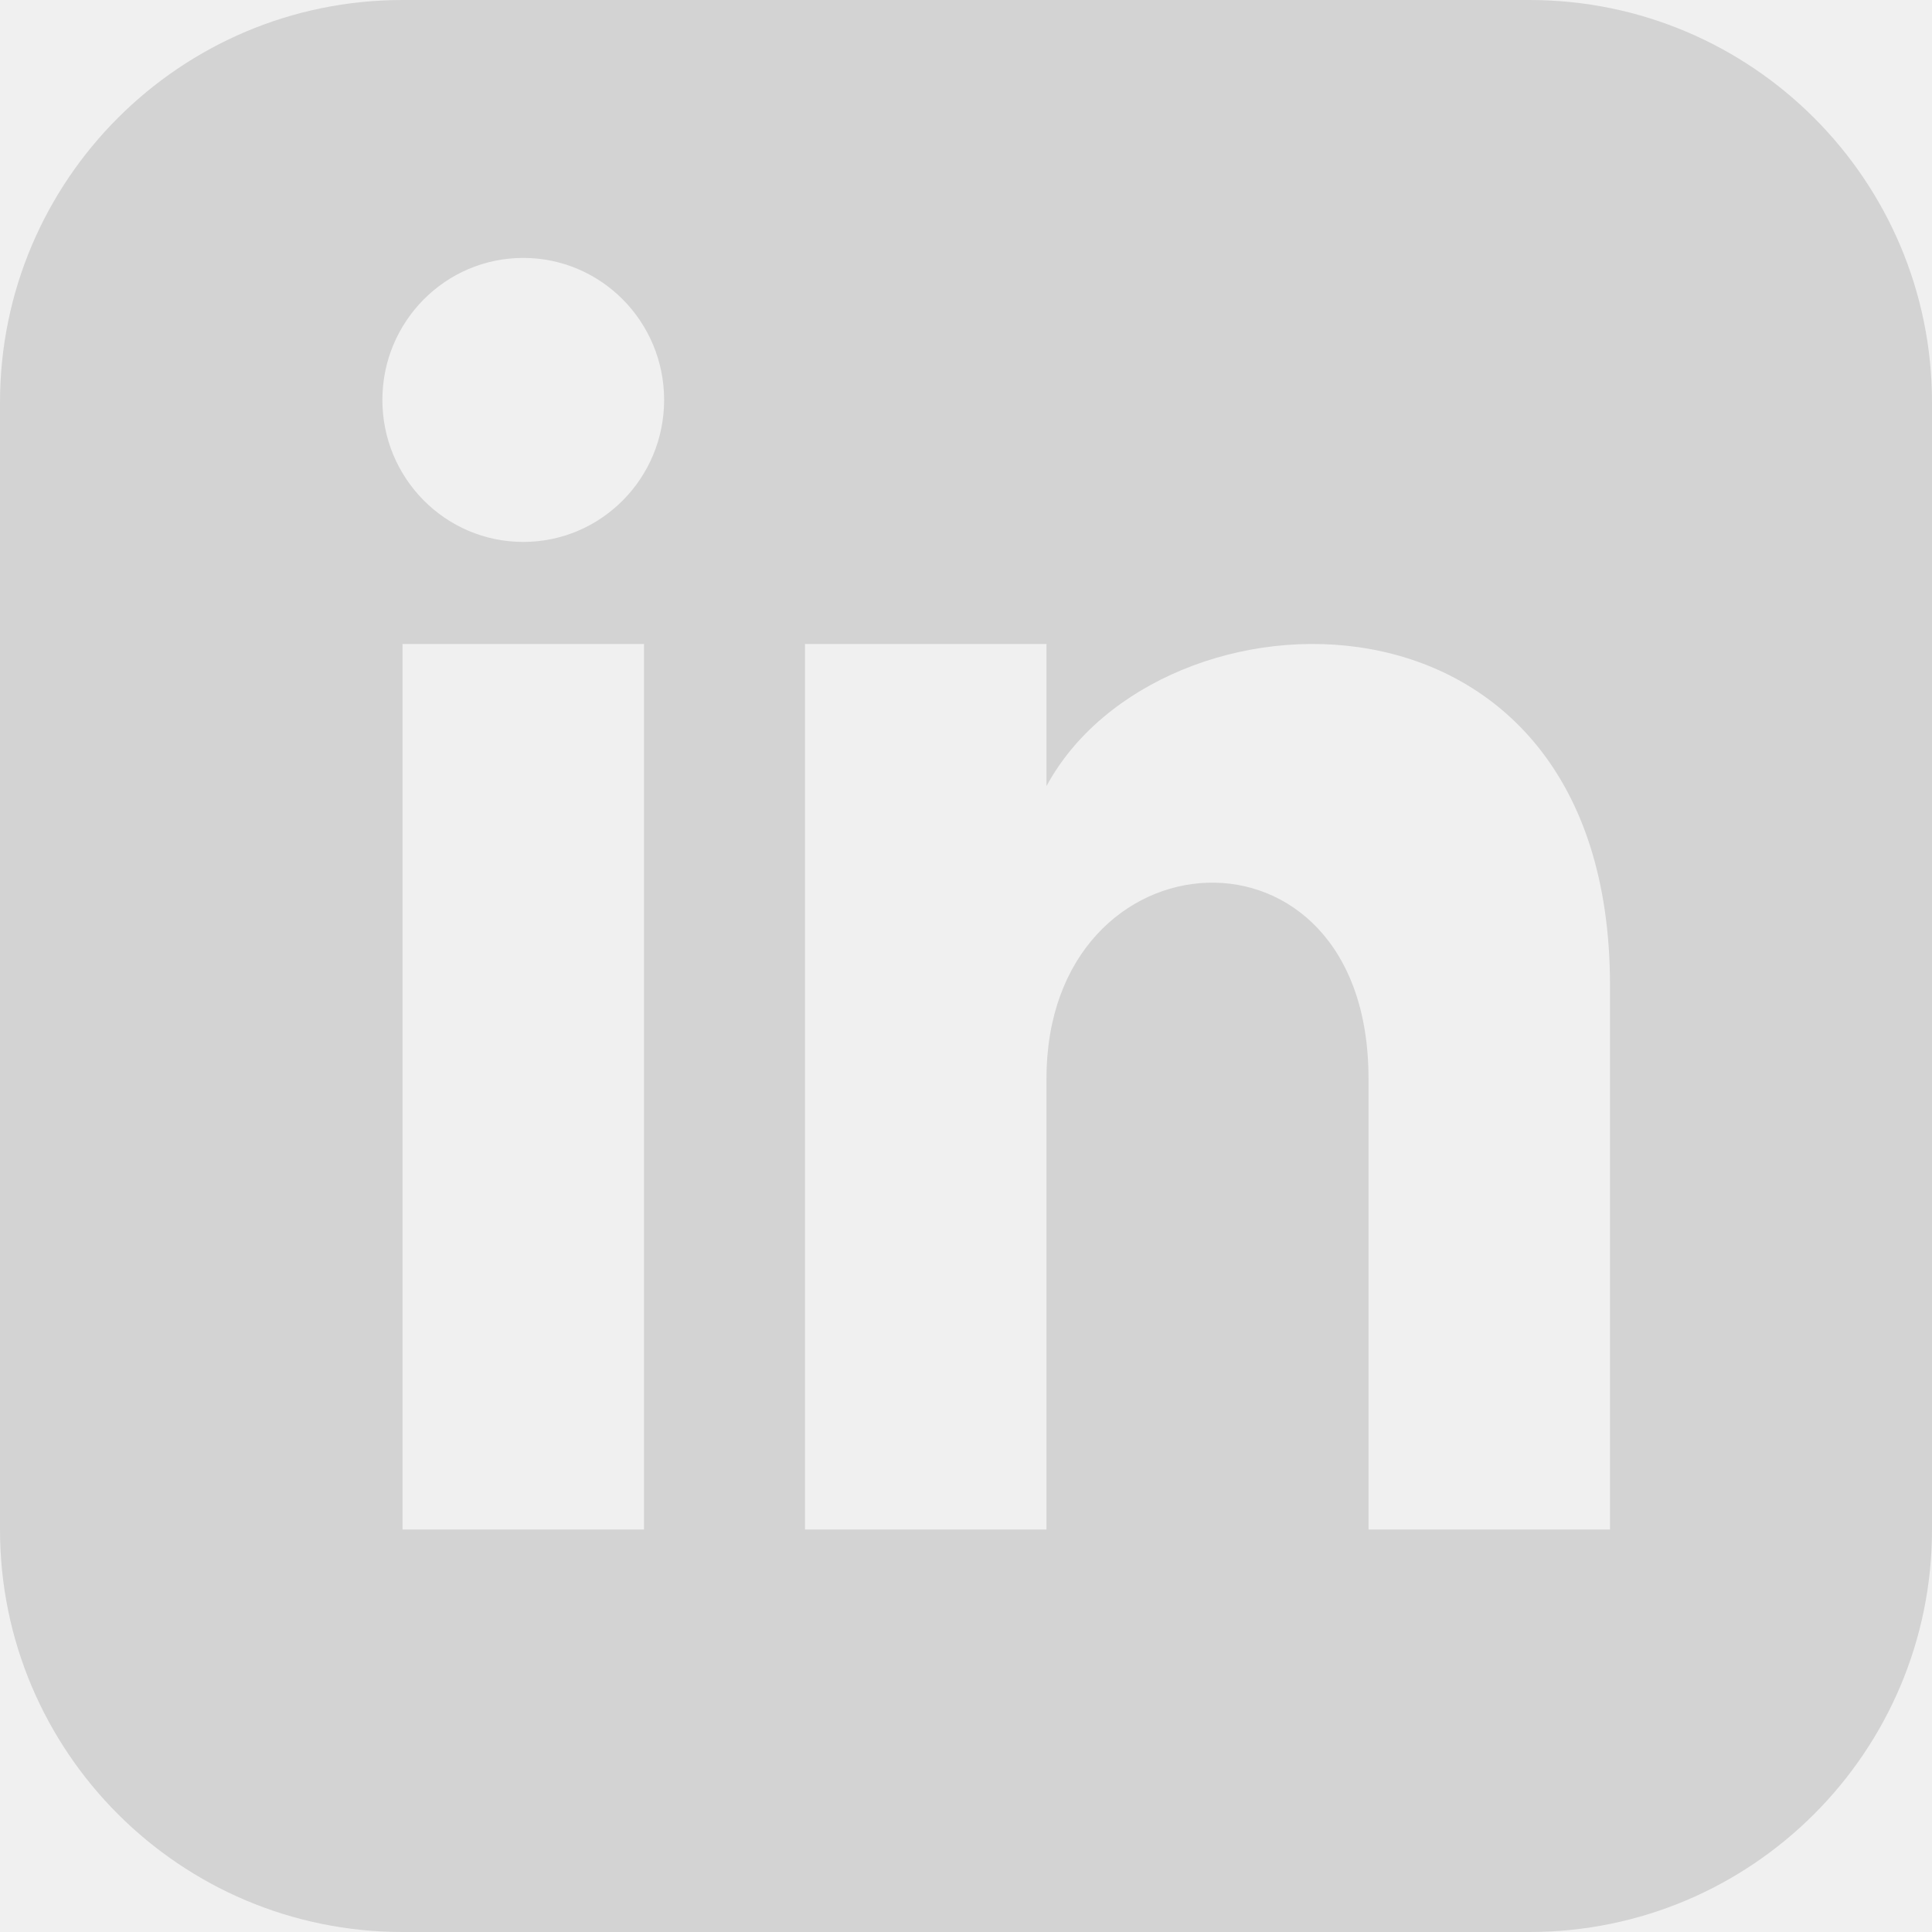
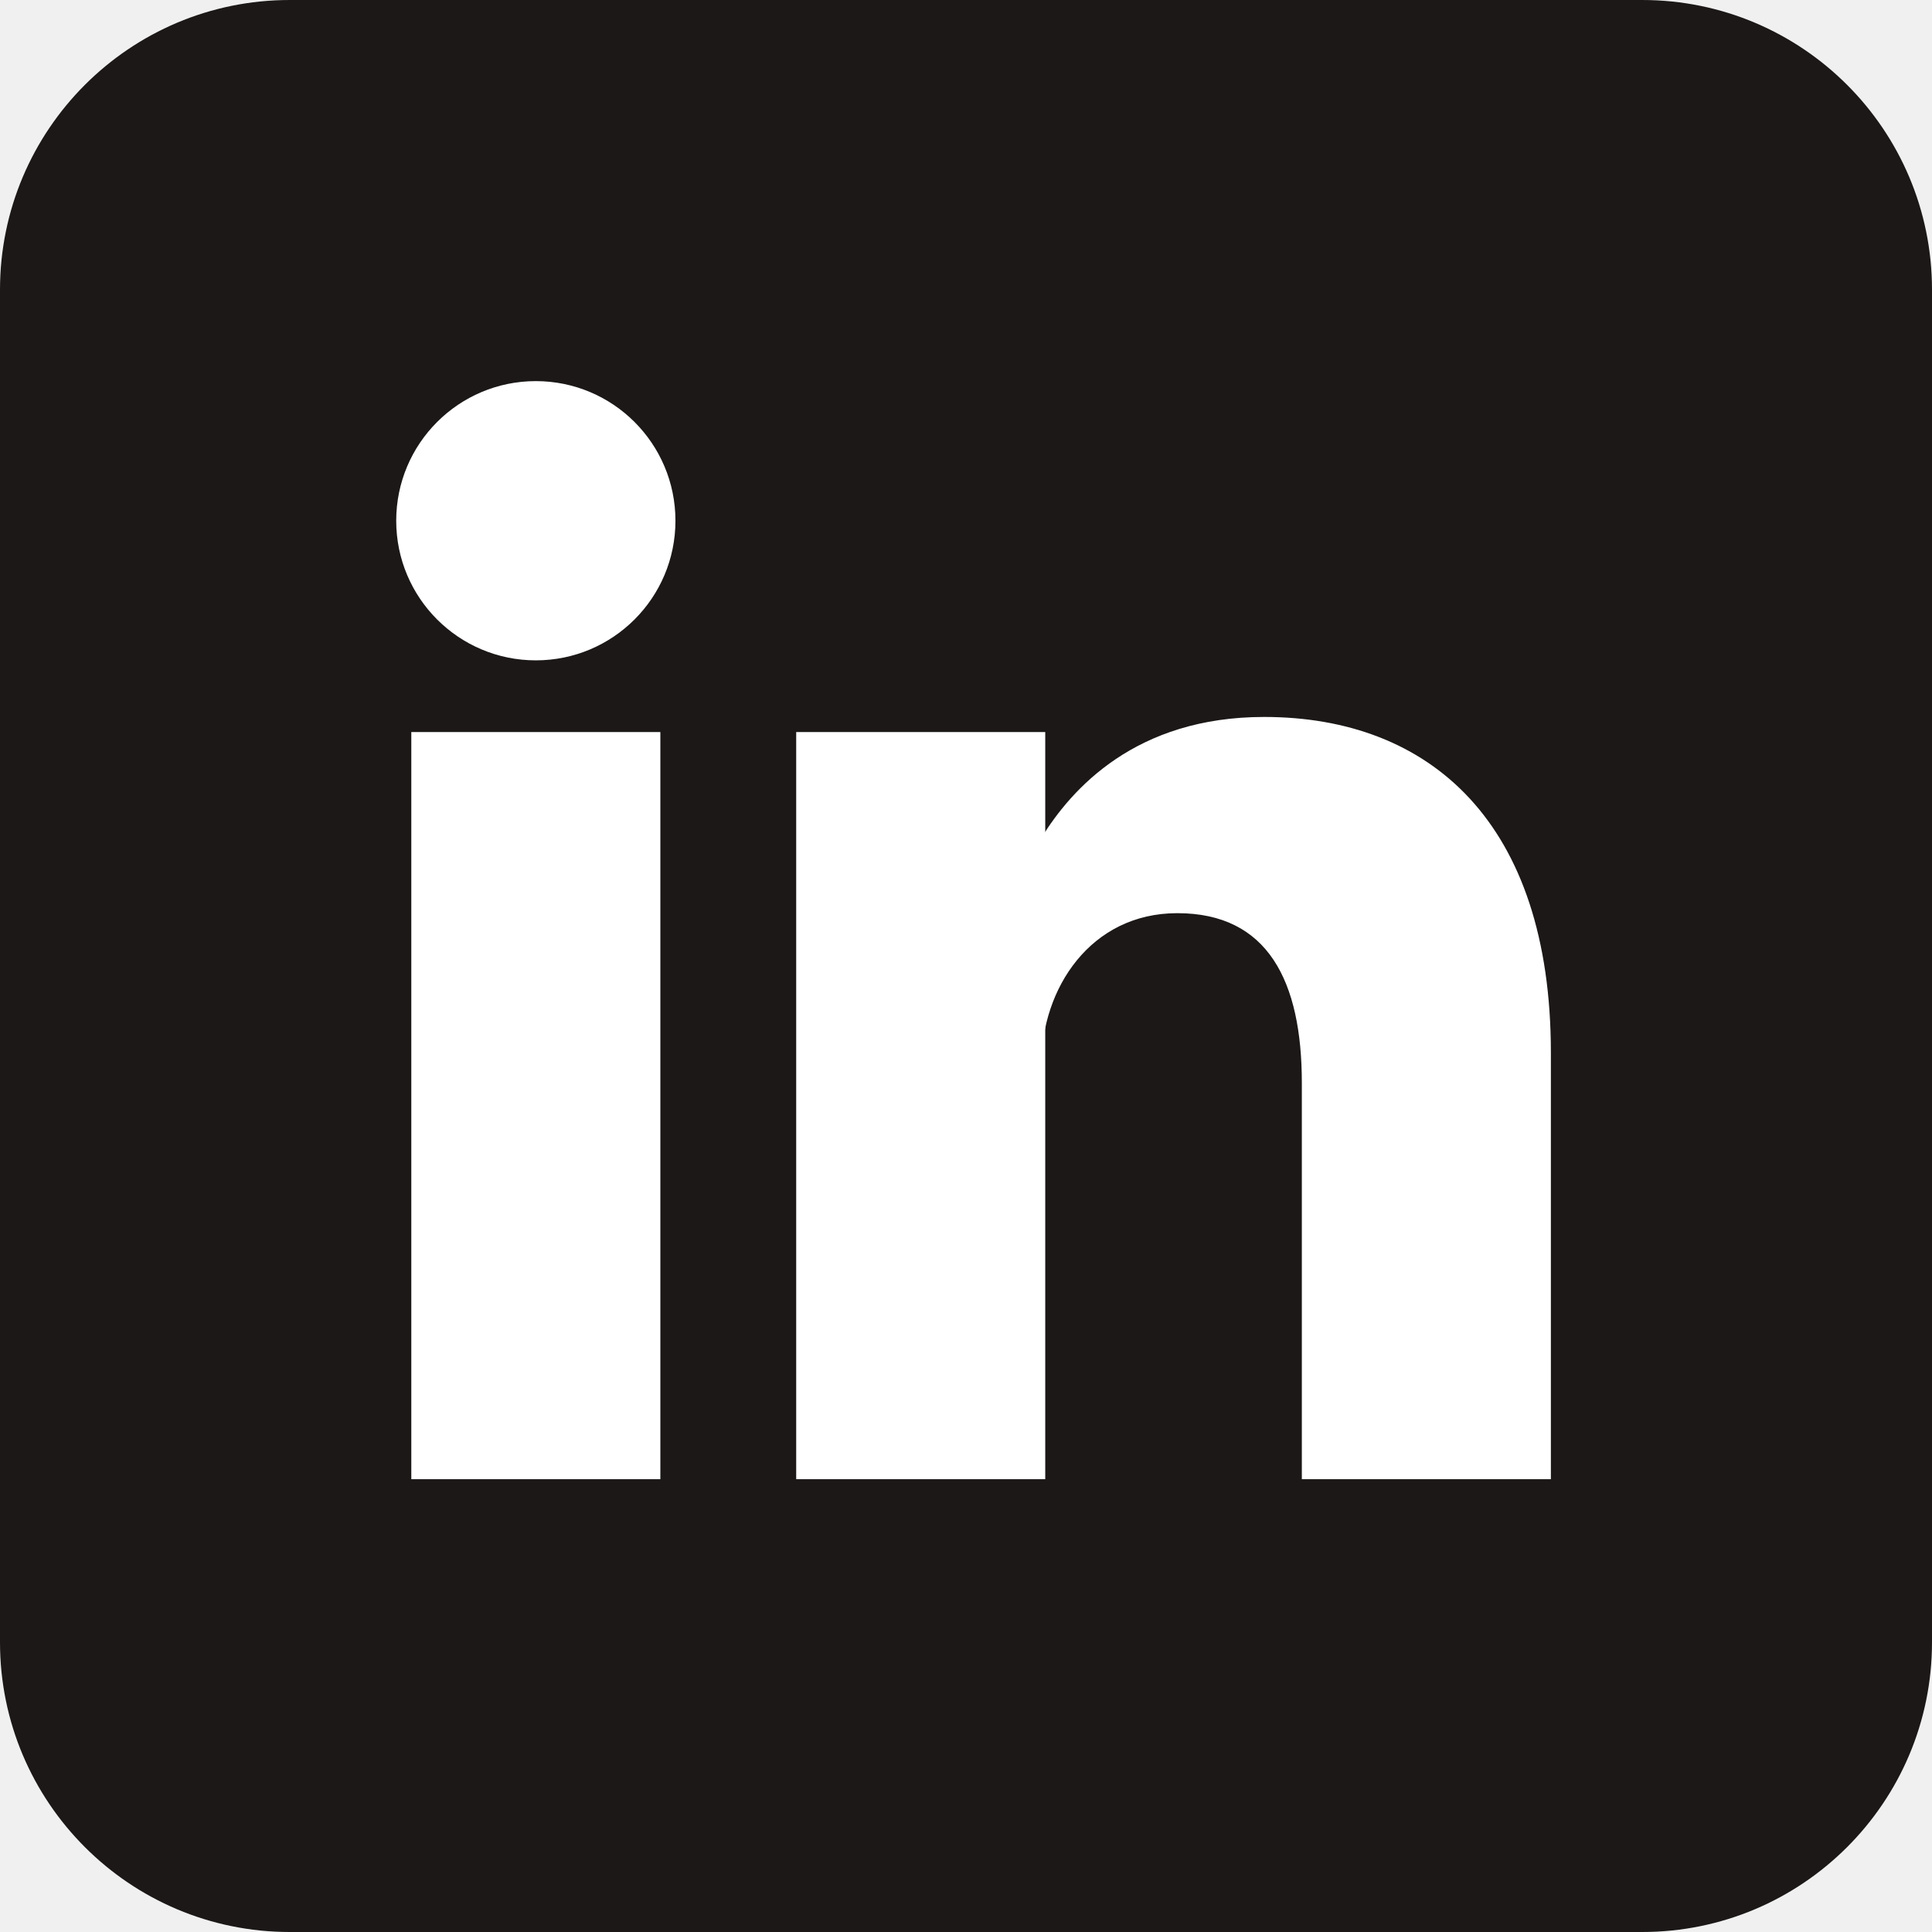
- <svg xmlns="http://www.w3.org/2000/svg" fill="lightgray" width="24" height="24" viewBox="0 0 24 24">
-   <path d="M19 0h-14c-2.761 0-5 2.239-5 5v14c0 2.761 2.239 5 5 5h14c2.762 0 5-2.239 5-5v-14c0-2.761-2.238-5-5-5zm-11 19h-3v-11h3v11zm-1.5-12.268c-.966 0-1.75-.79-1.75-1.764s.784-1.764 1.75-1.764 1.75.79 1.75 1.764-.783 1.764-1.75 1.764zm13.5 12.268h-3v-5.604c0-3.368-4-3.113-4 0v5.604h-3v-11h3v1.765c1.396-2.586 7-2.777 7 2.476v6.759z" />
+ <svg xmlns="http://www.w3.org/2000/svg" aria-label="LinkedIn" role="img" viewBox="0 0 512 512" fill="#fff">
+   <rect width="512" height="512" rx="15%" fill="#1B1817" />
+   <circle cx="142" cy="138" r="37" />
+   <path stroke="#fff" stroke-width="66" d="M244 194v198M142 194v198" />
+   <path d="M276 282c0-20 13-40 36-40 24 0 33 18 33 45v105h66V279c0-61-32-89-76-89-34 0-51 19-59 32" />
</svg>
